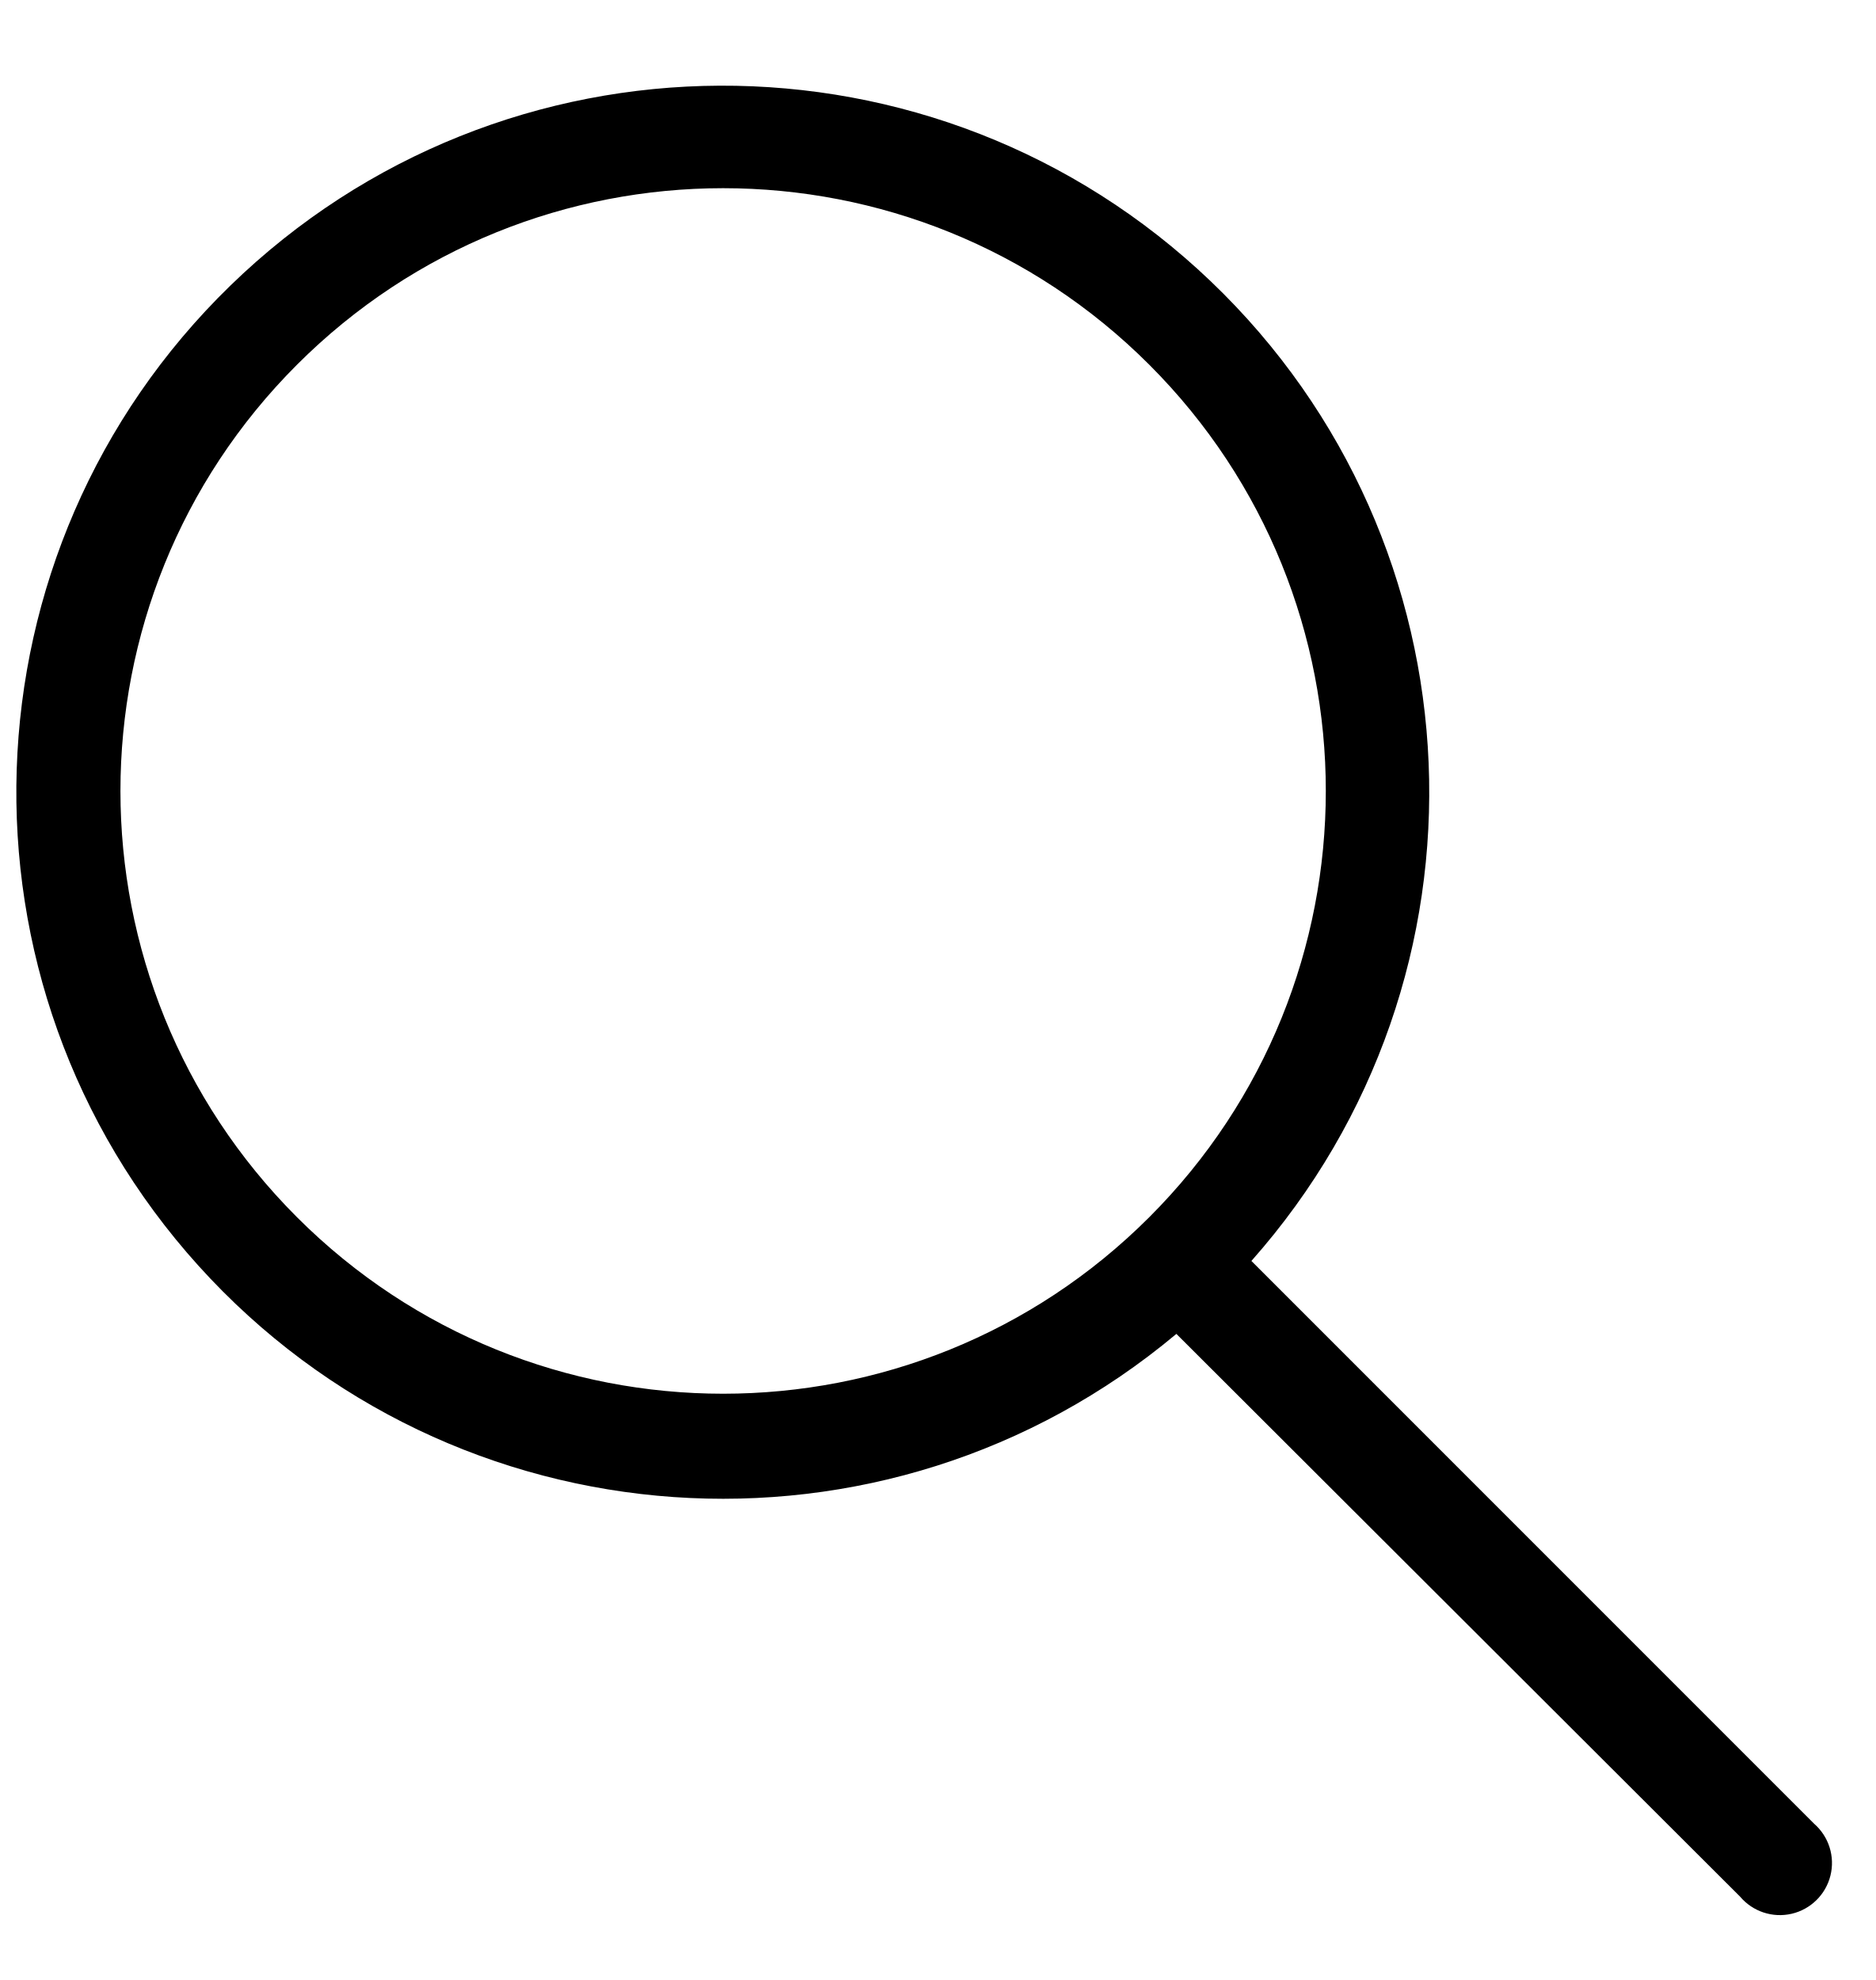
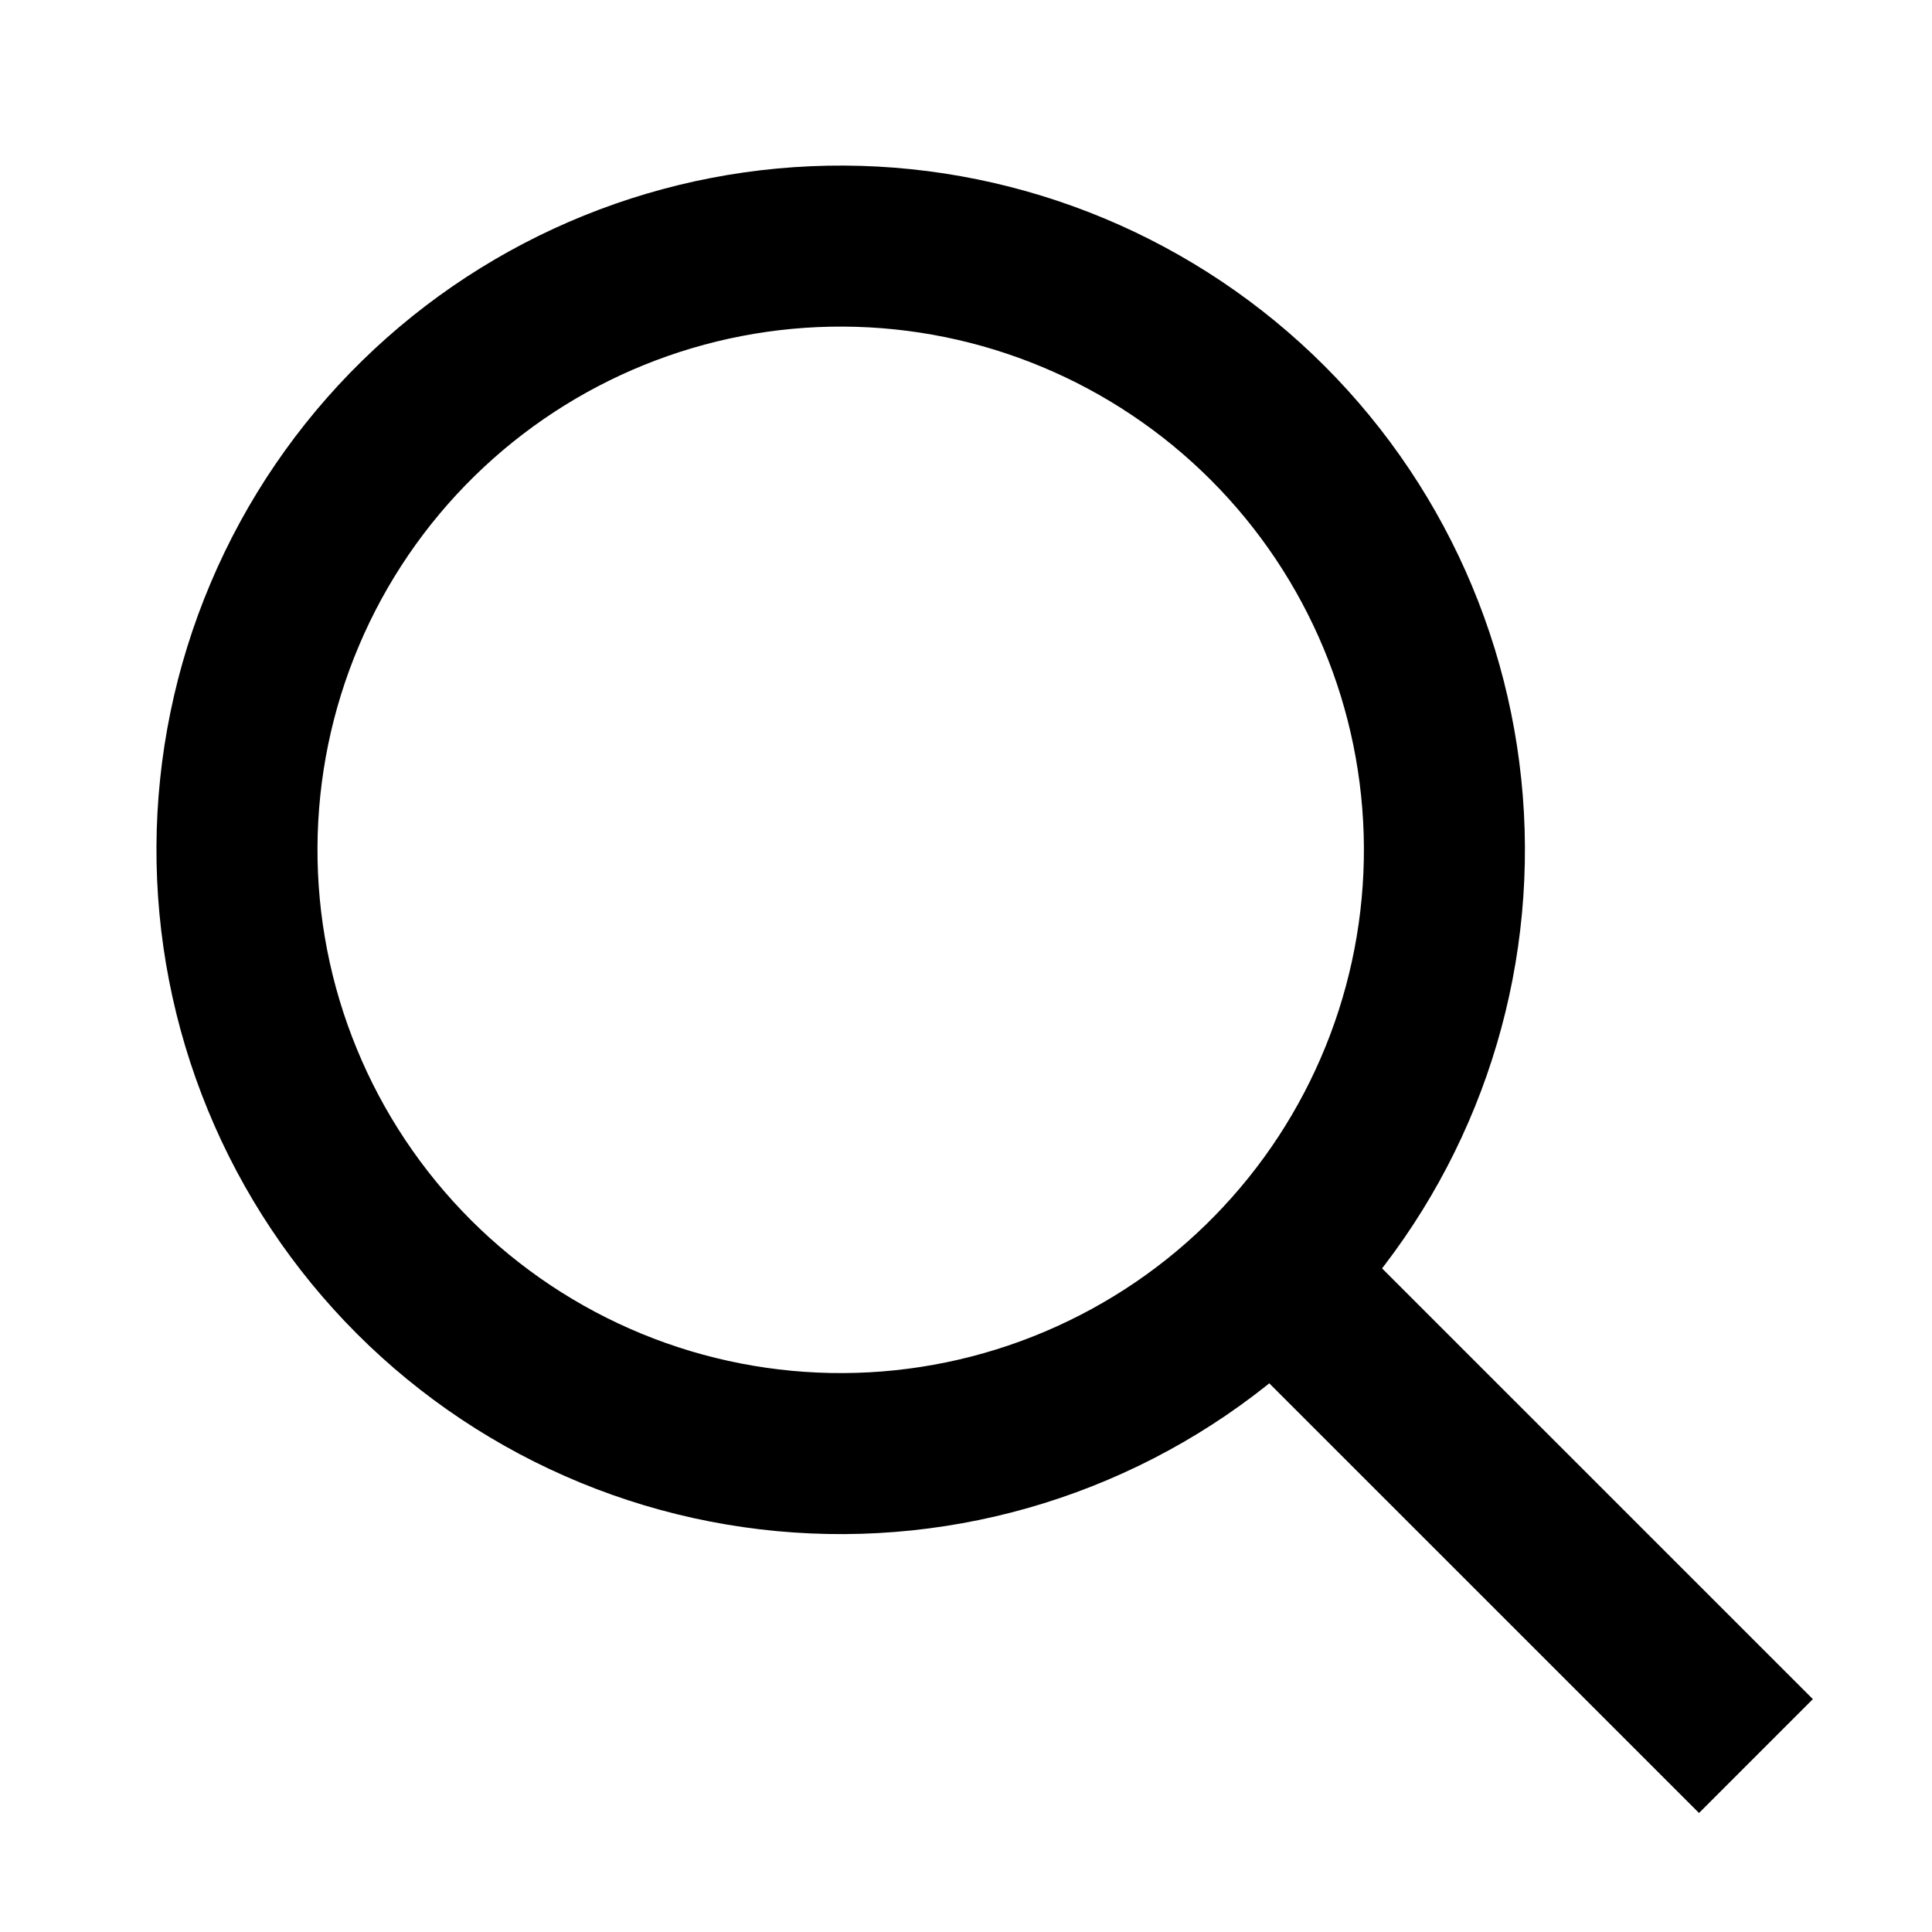
- <svg fill="none" class="icon icon-search" viewBox="0 0 18 19">
-   <path fill="currentColor" fill-rule="evenodd" d="M11.03 11.68A5.784 5.784 0 1 1 2.85 3.5a5.784 5.784 0 0 1 8.18 8.18m.26 1.12a6.78 6.78 0 1 1 .72-.7l5.4 5.4a.5.5 0 1 1-.71.7z" clip-rule="evenodd" />
+ <svg xmlns="http://www.w3.org/2000/svg" width="32" height="32" viewBox="0 0 32 32" fill="none">
+   <path d="M21.07 21.073L28.141 28.143M21.07 21.073C20.146 22.018 19.043 22.768 17.825 23.284C16.608 23.8 15.3 24.069 13.978 24.076C12.656 24.083 11.345 23.828 10.122 23.325C8.899 22.822 7.788 22.082 6.853 21.147C5.919 20.212 5.178 19.101 4.676 17.878C4.173 16.655 3.918 15.345 3.925 14.023C3.932 12.701 4.201 11.393 4.717 10.176C5.232 8.958 5.984 7.855 6.929 6.93C8.811 5.088 11.344 4.062 13.978 4.076C16.611 4.09 19.133 5.143 20.996 7.005C22.858 8.867 23.91 11.389 23.924 14.023C23.938 16.657 22.913 19.191 21.07 21.073Z" stroke="black" stroke-width="2.667" stroke-linecap="square" />
</svg>
